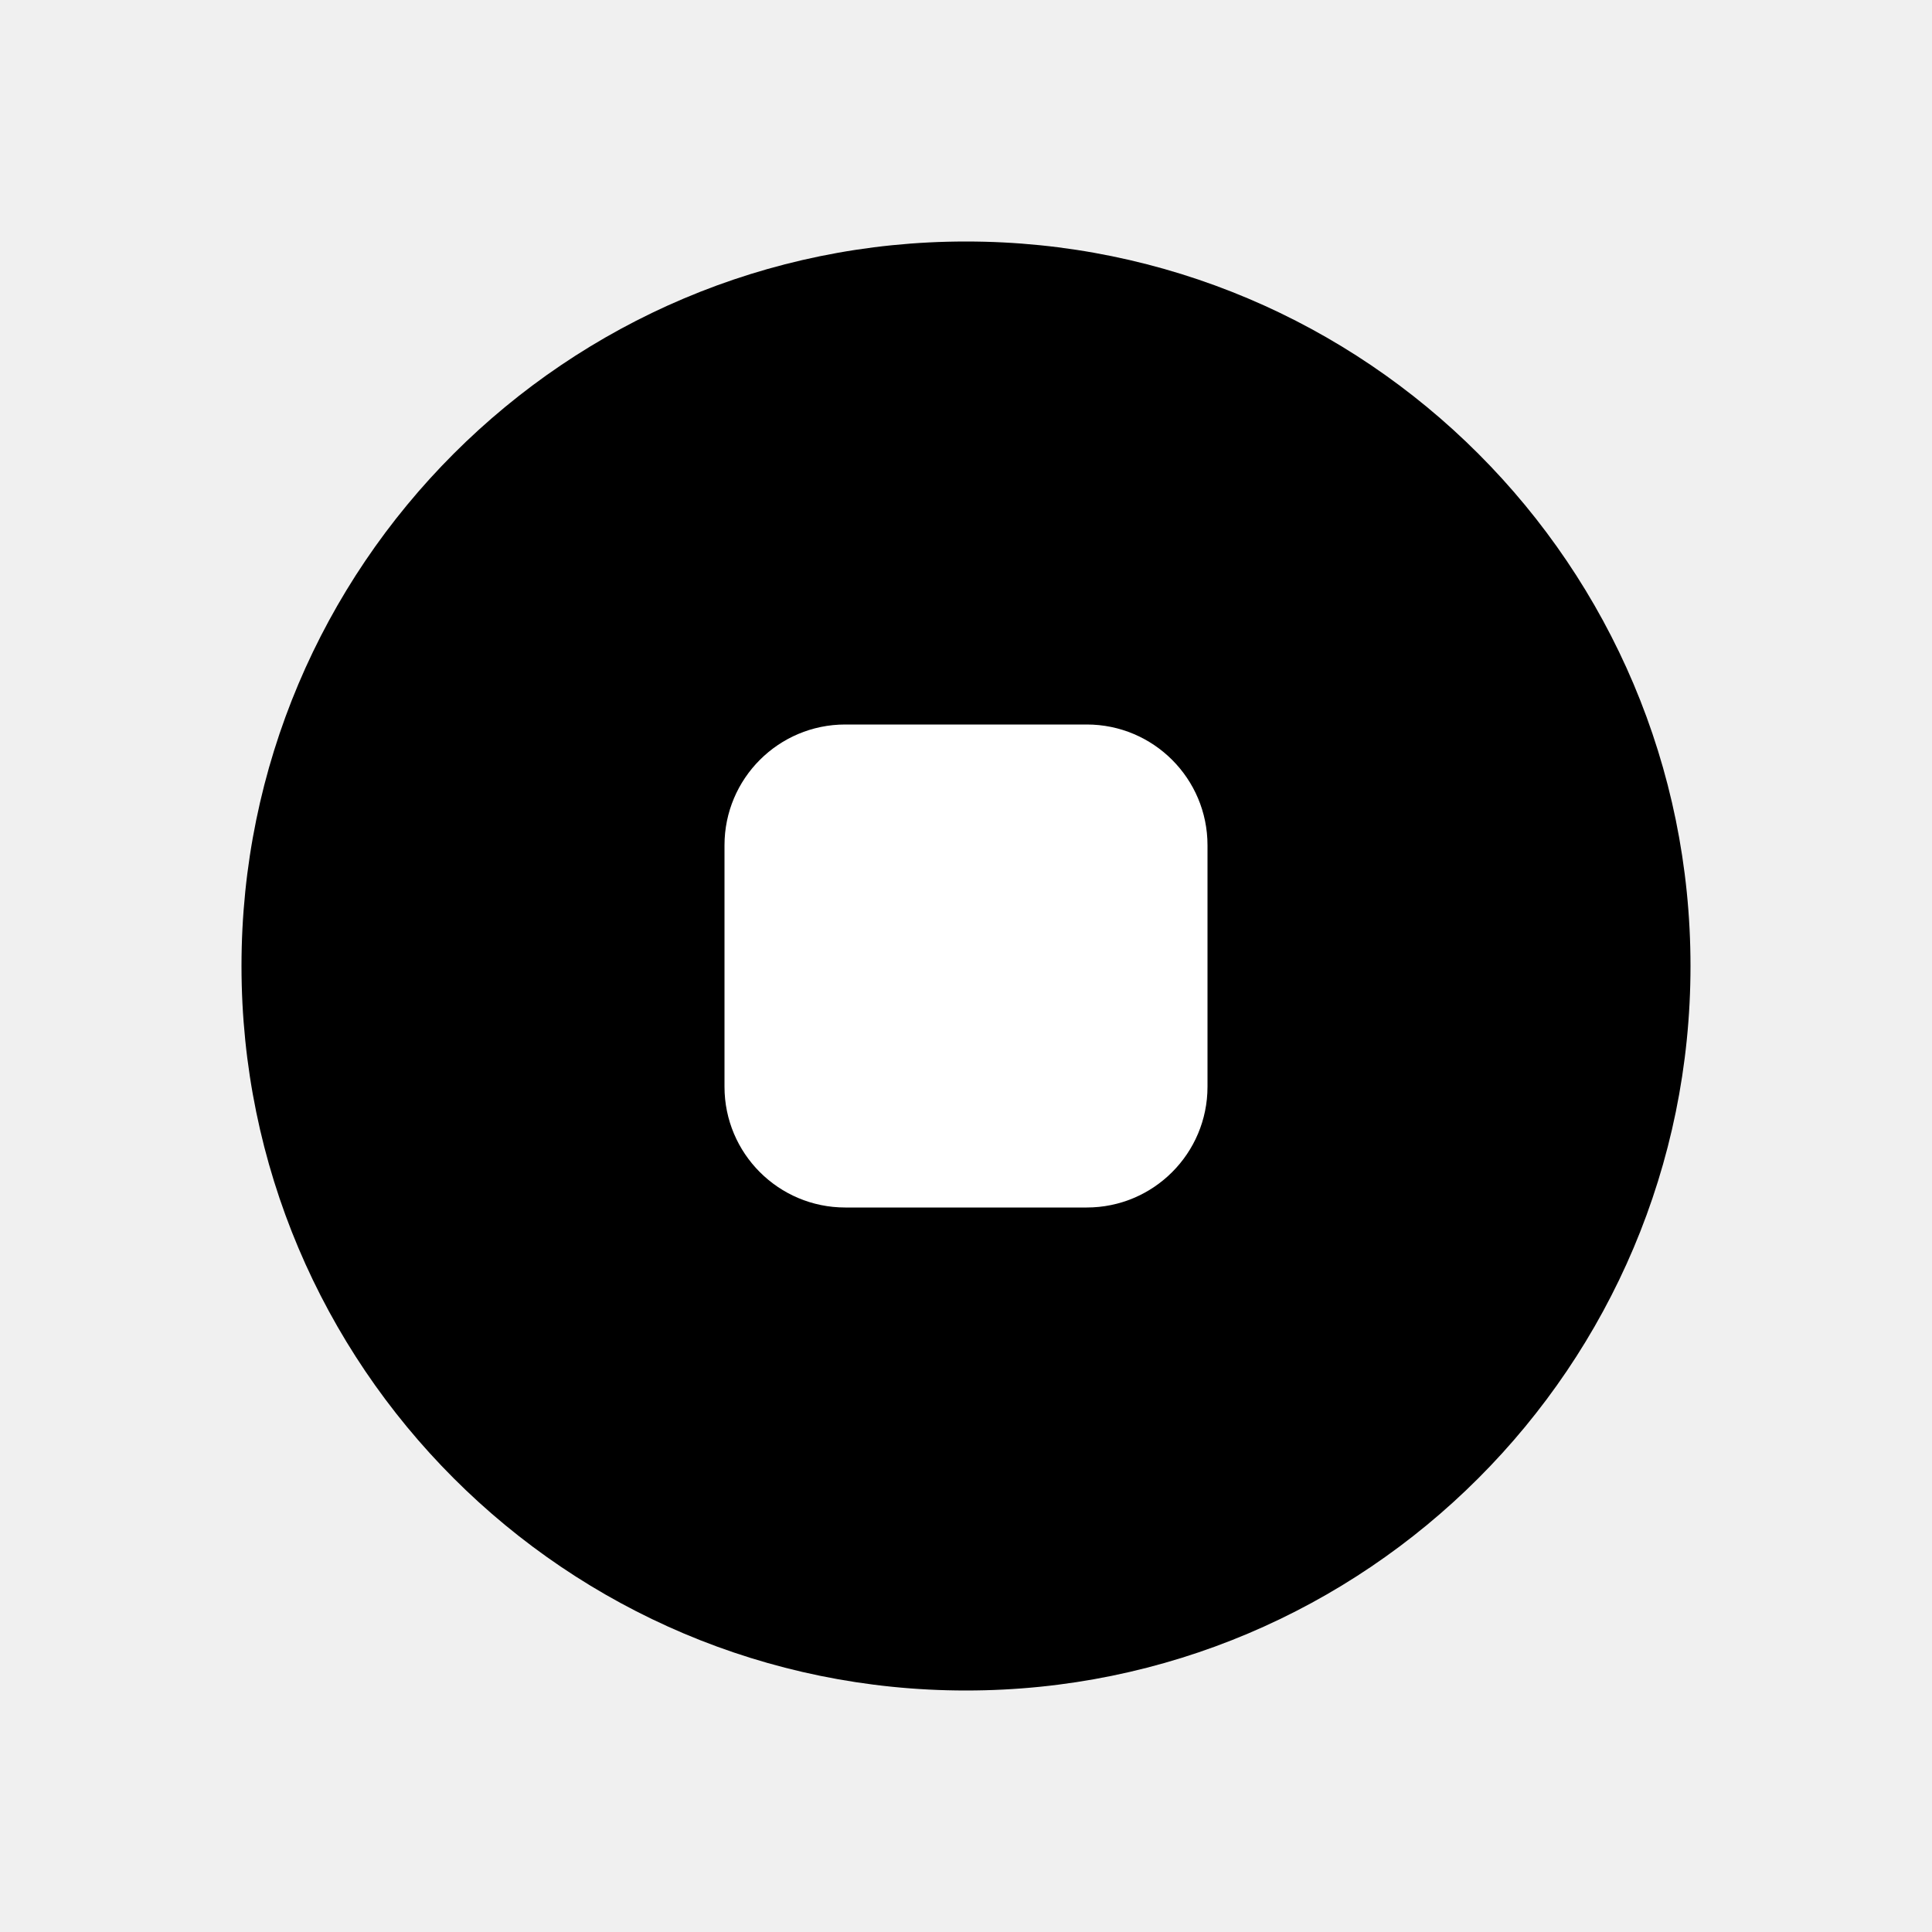
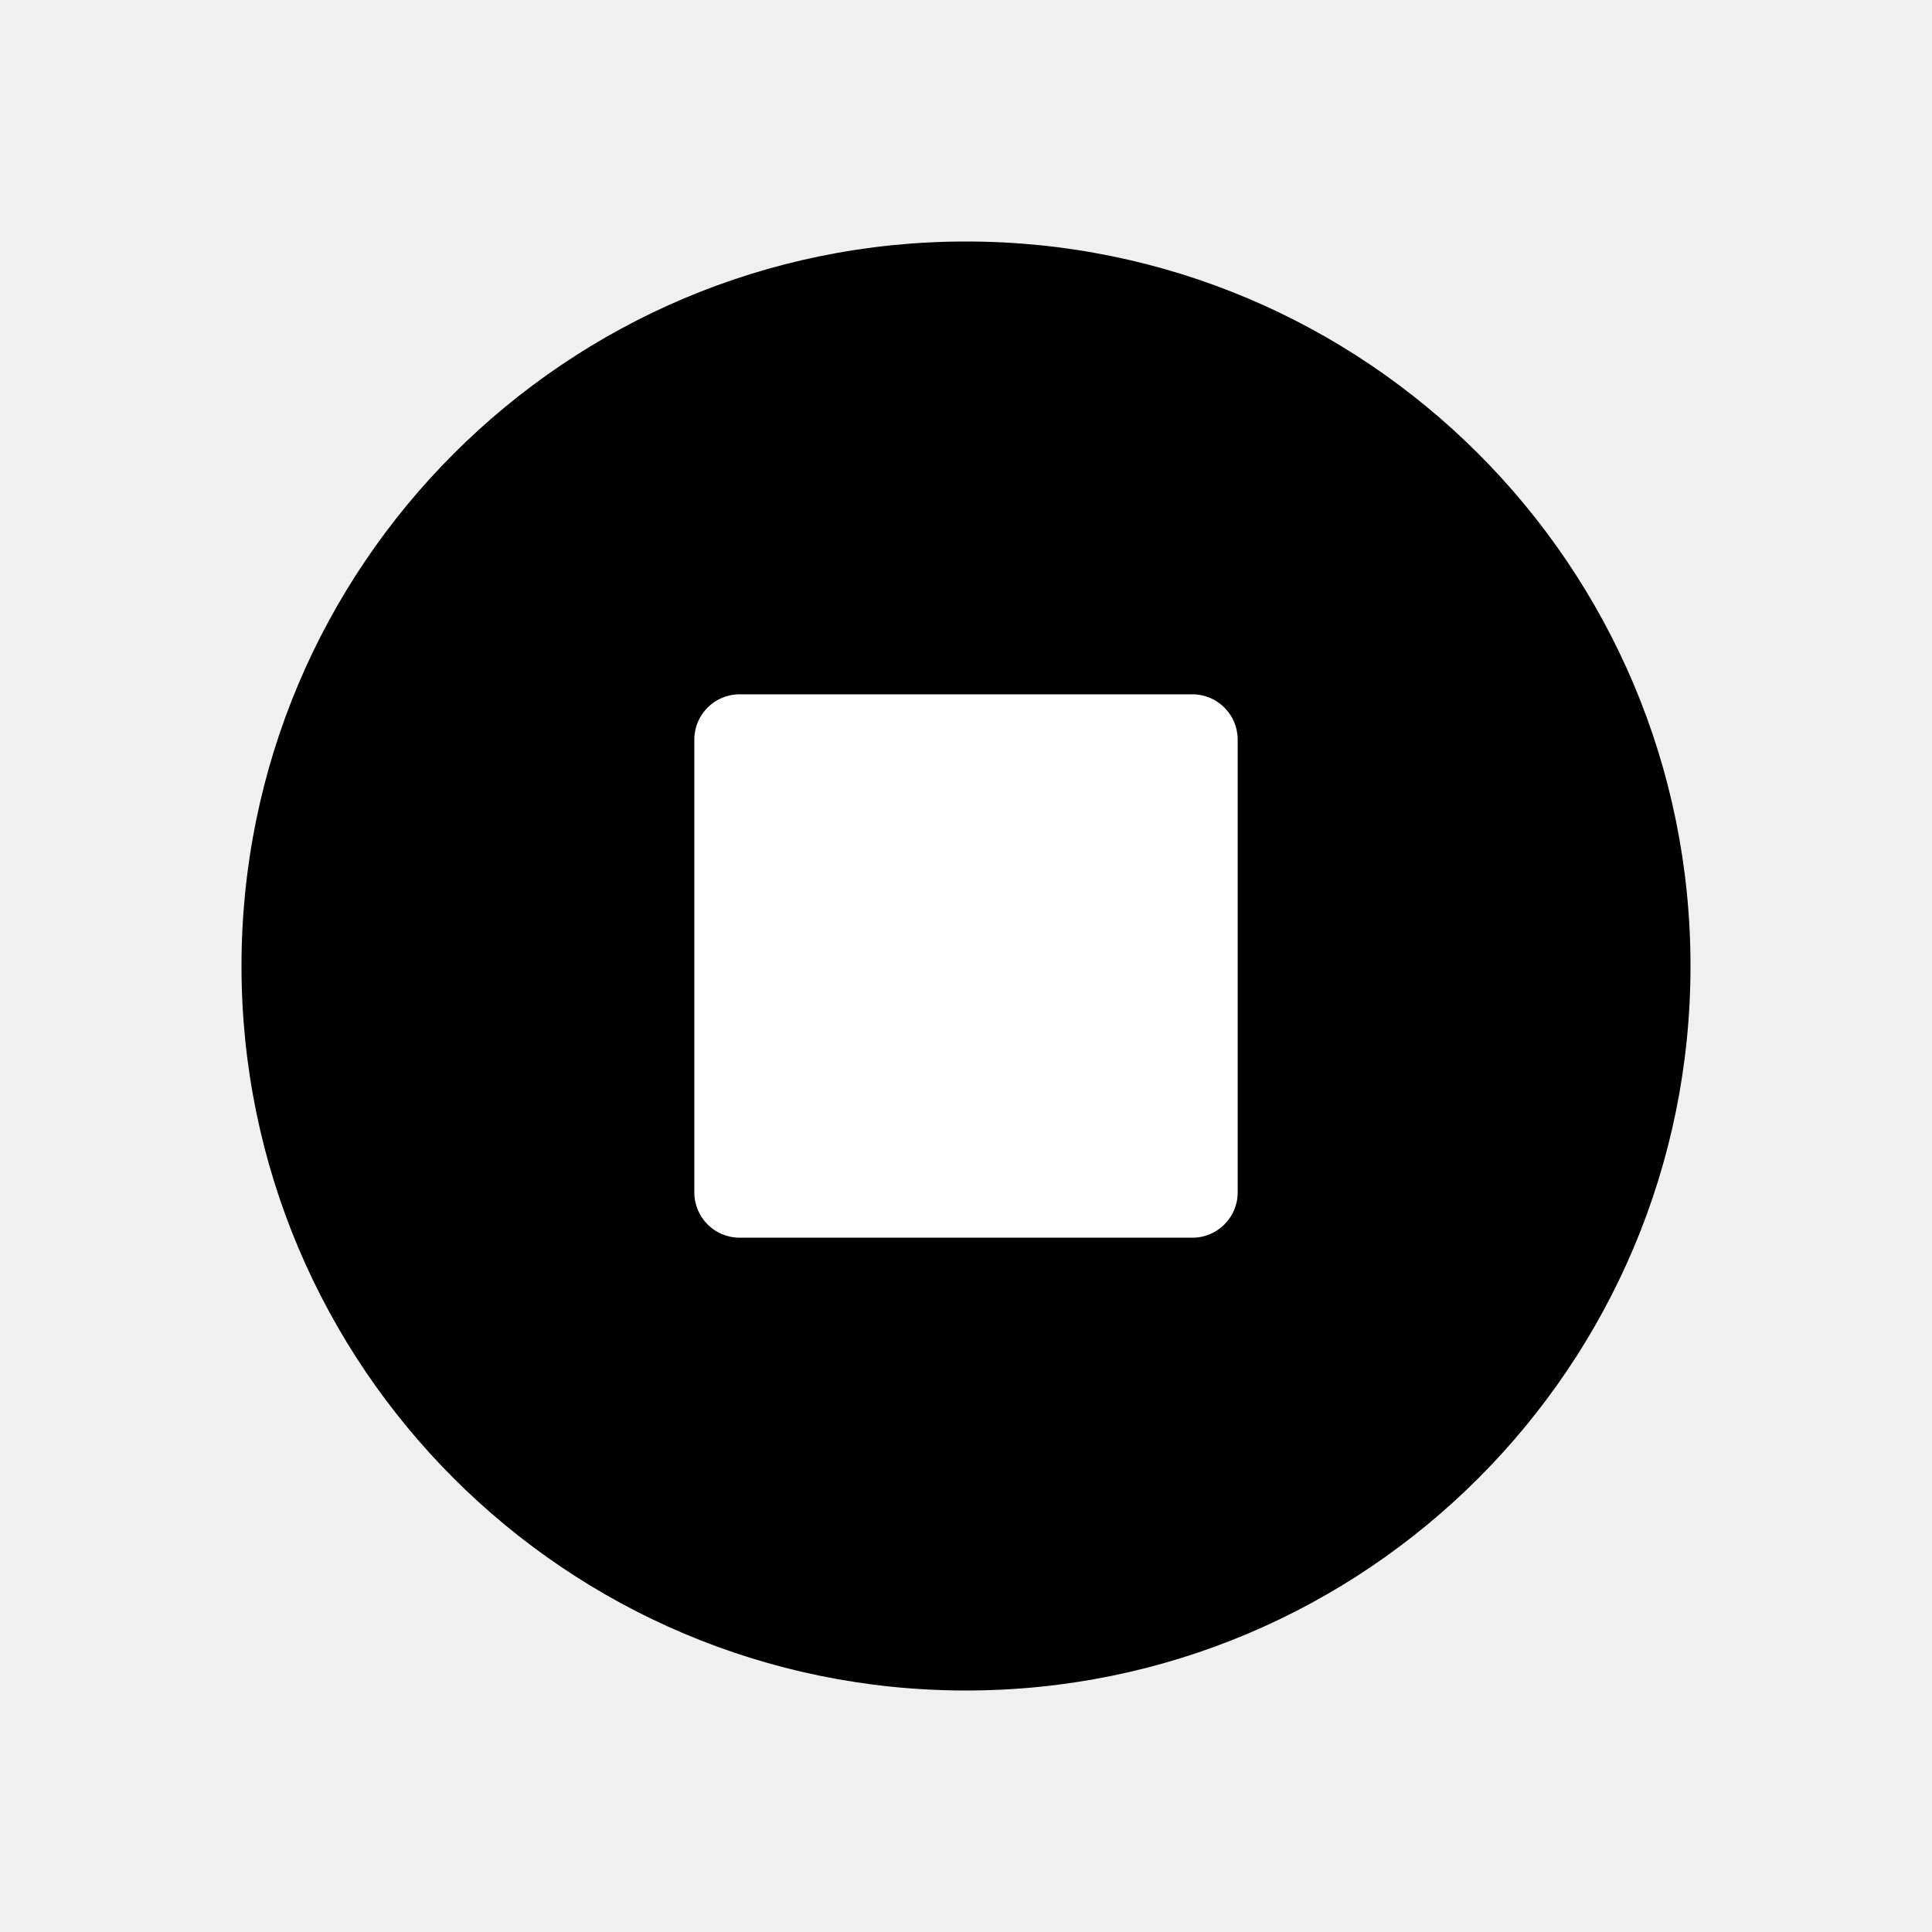
<svg xmlns="http://www.w3.org/2000/svg" width="16" height="16" fill="none">
  <path d="M8 14A6 6 0 108 2a6 6 0 000 12z" fill="currentColor" />
-   <path d="M6 7a1 1 0 011-1h2a1 1 0 011 1v2a1 1 0 01-1 1H7a1 1 0 01-1-1V7z" fill="#fff" />
+   <path d="M9.875 5.75c.207 0 .375.168.375.375v3.75a.375.375 0 01-.375.375h-3.75a.375.375 0 01-.375-.375v-3.75c0-.207.168-.375.375-.375h3.75z" fill="#fff" />
</svg>
